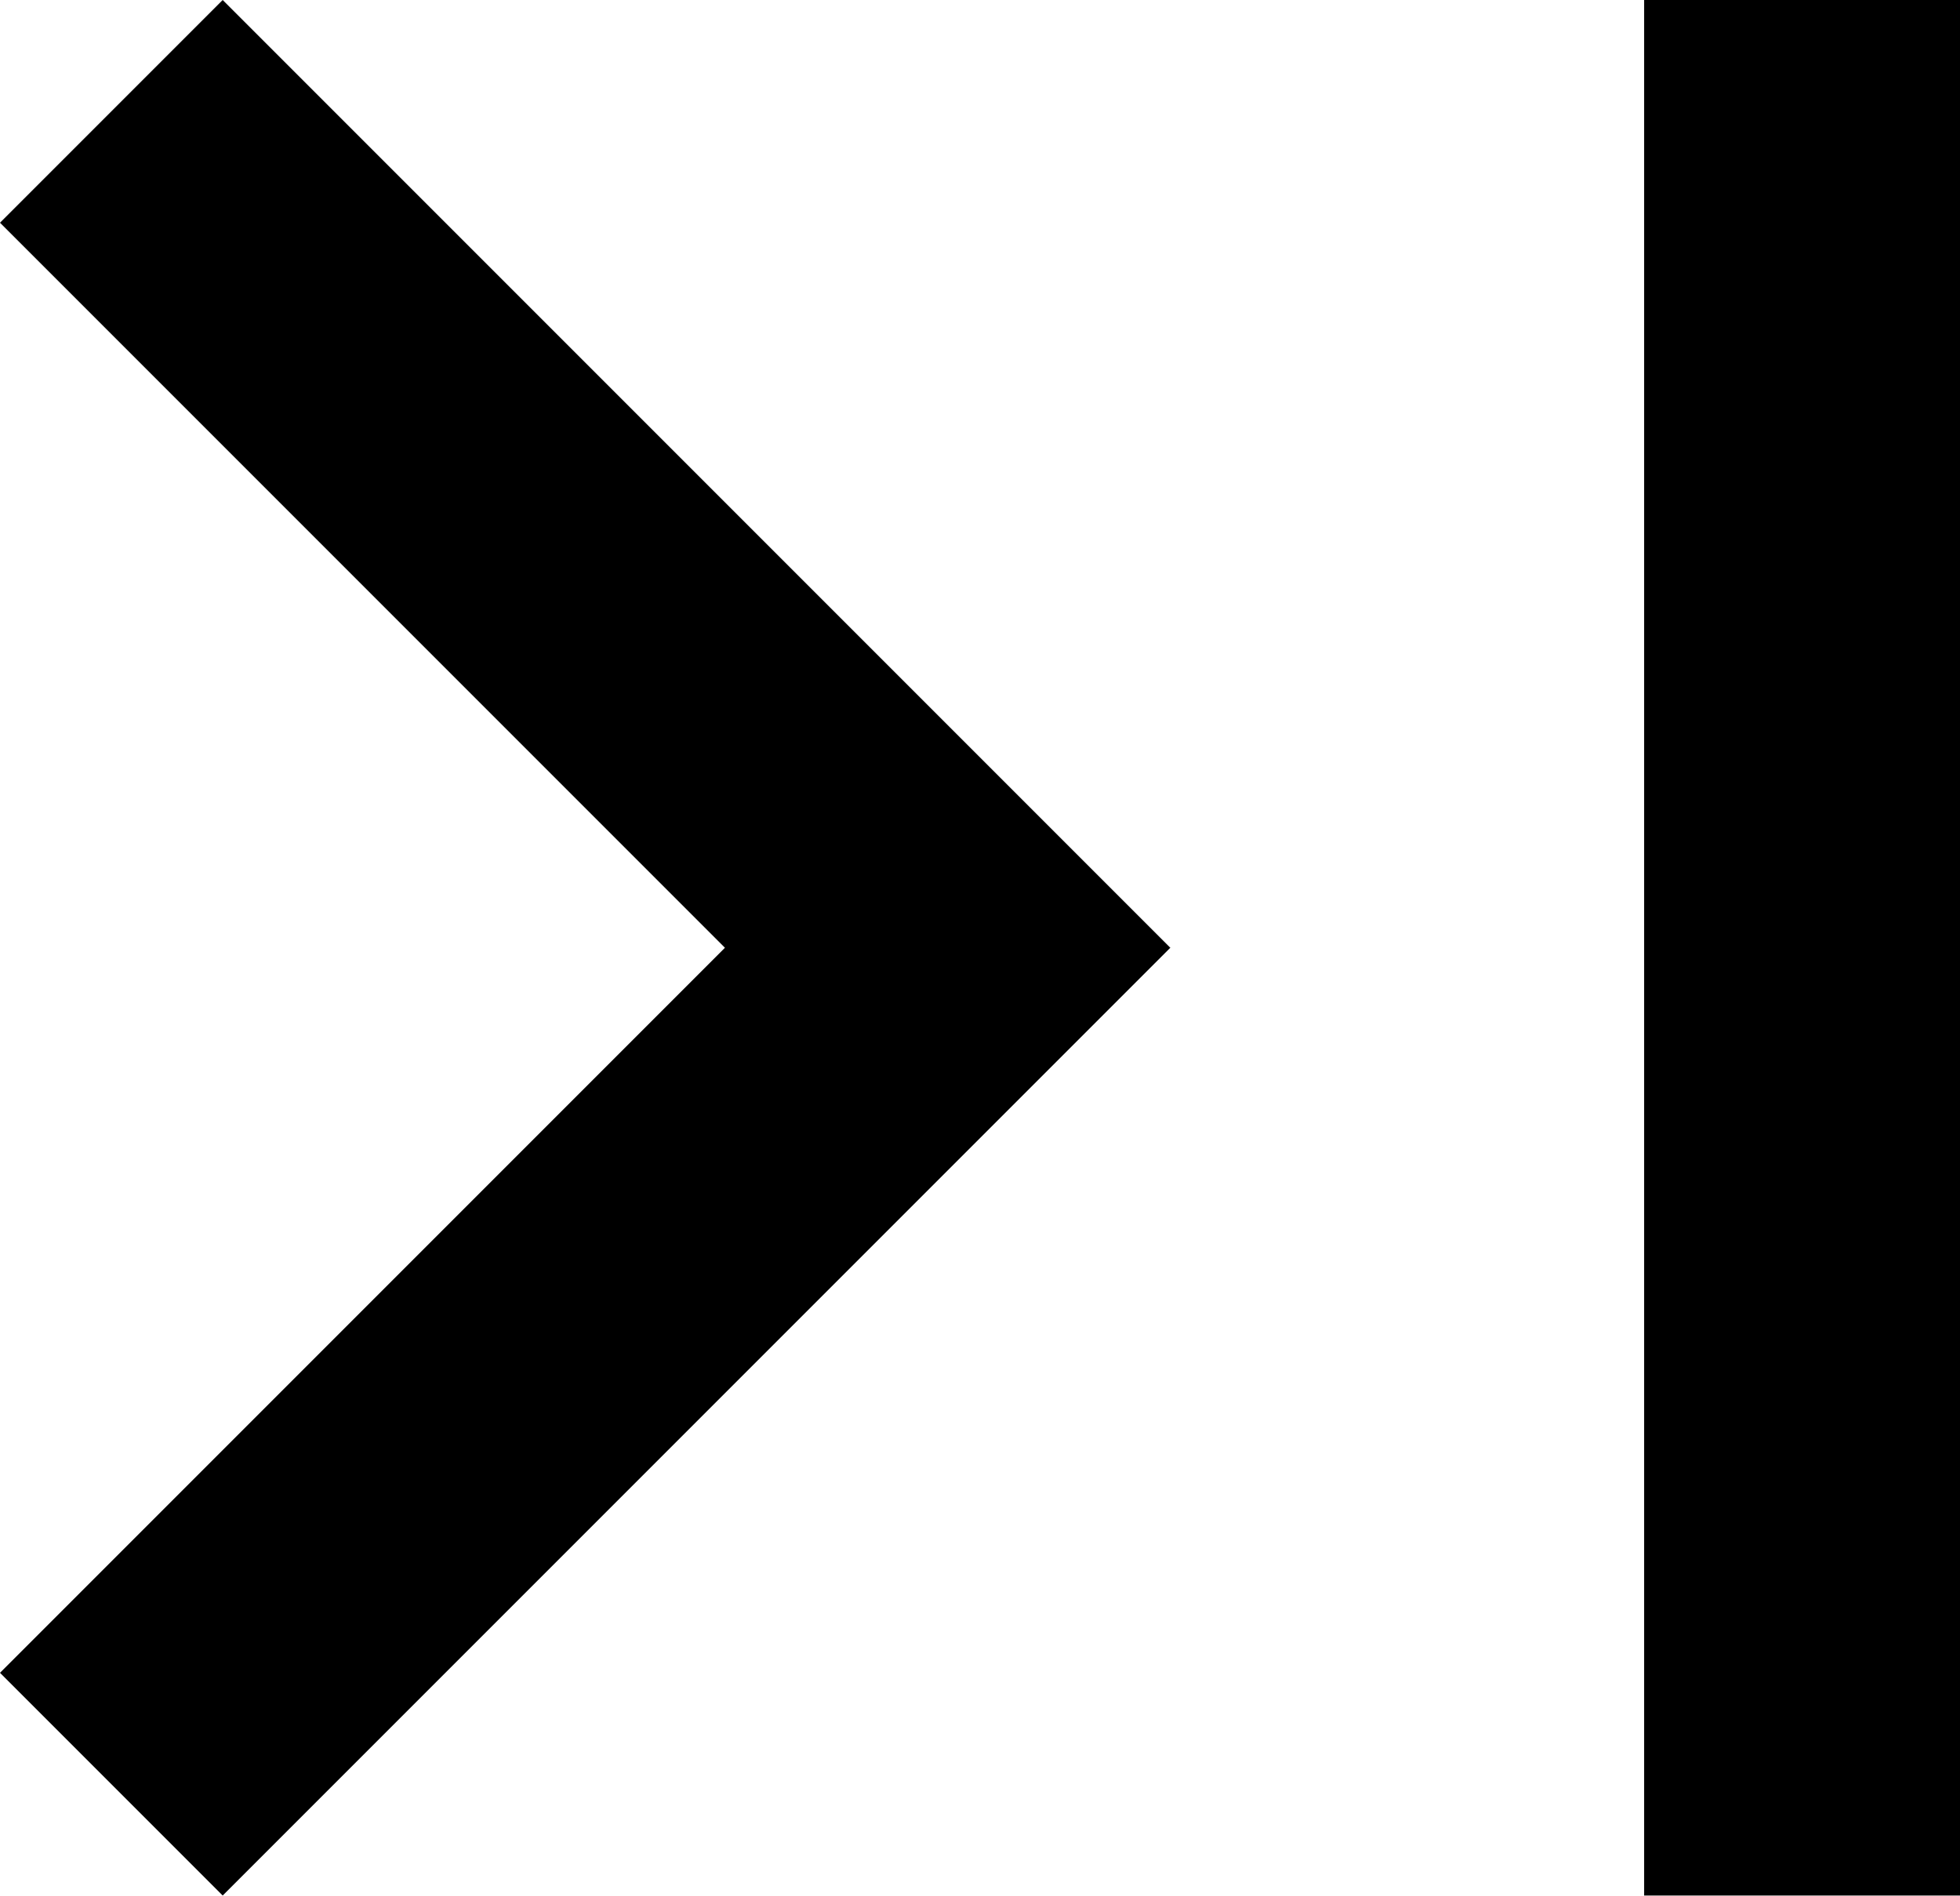
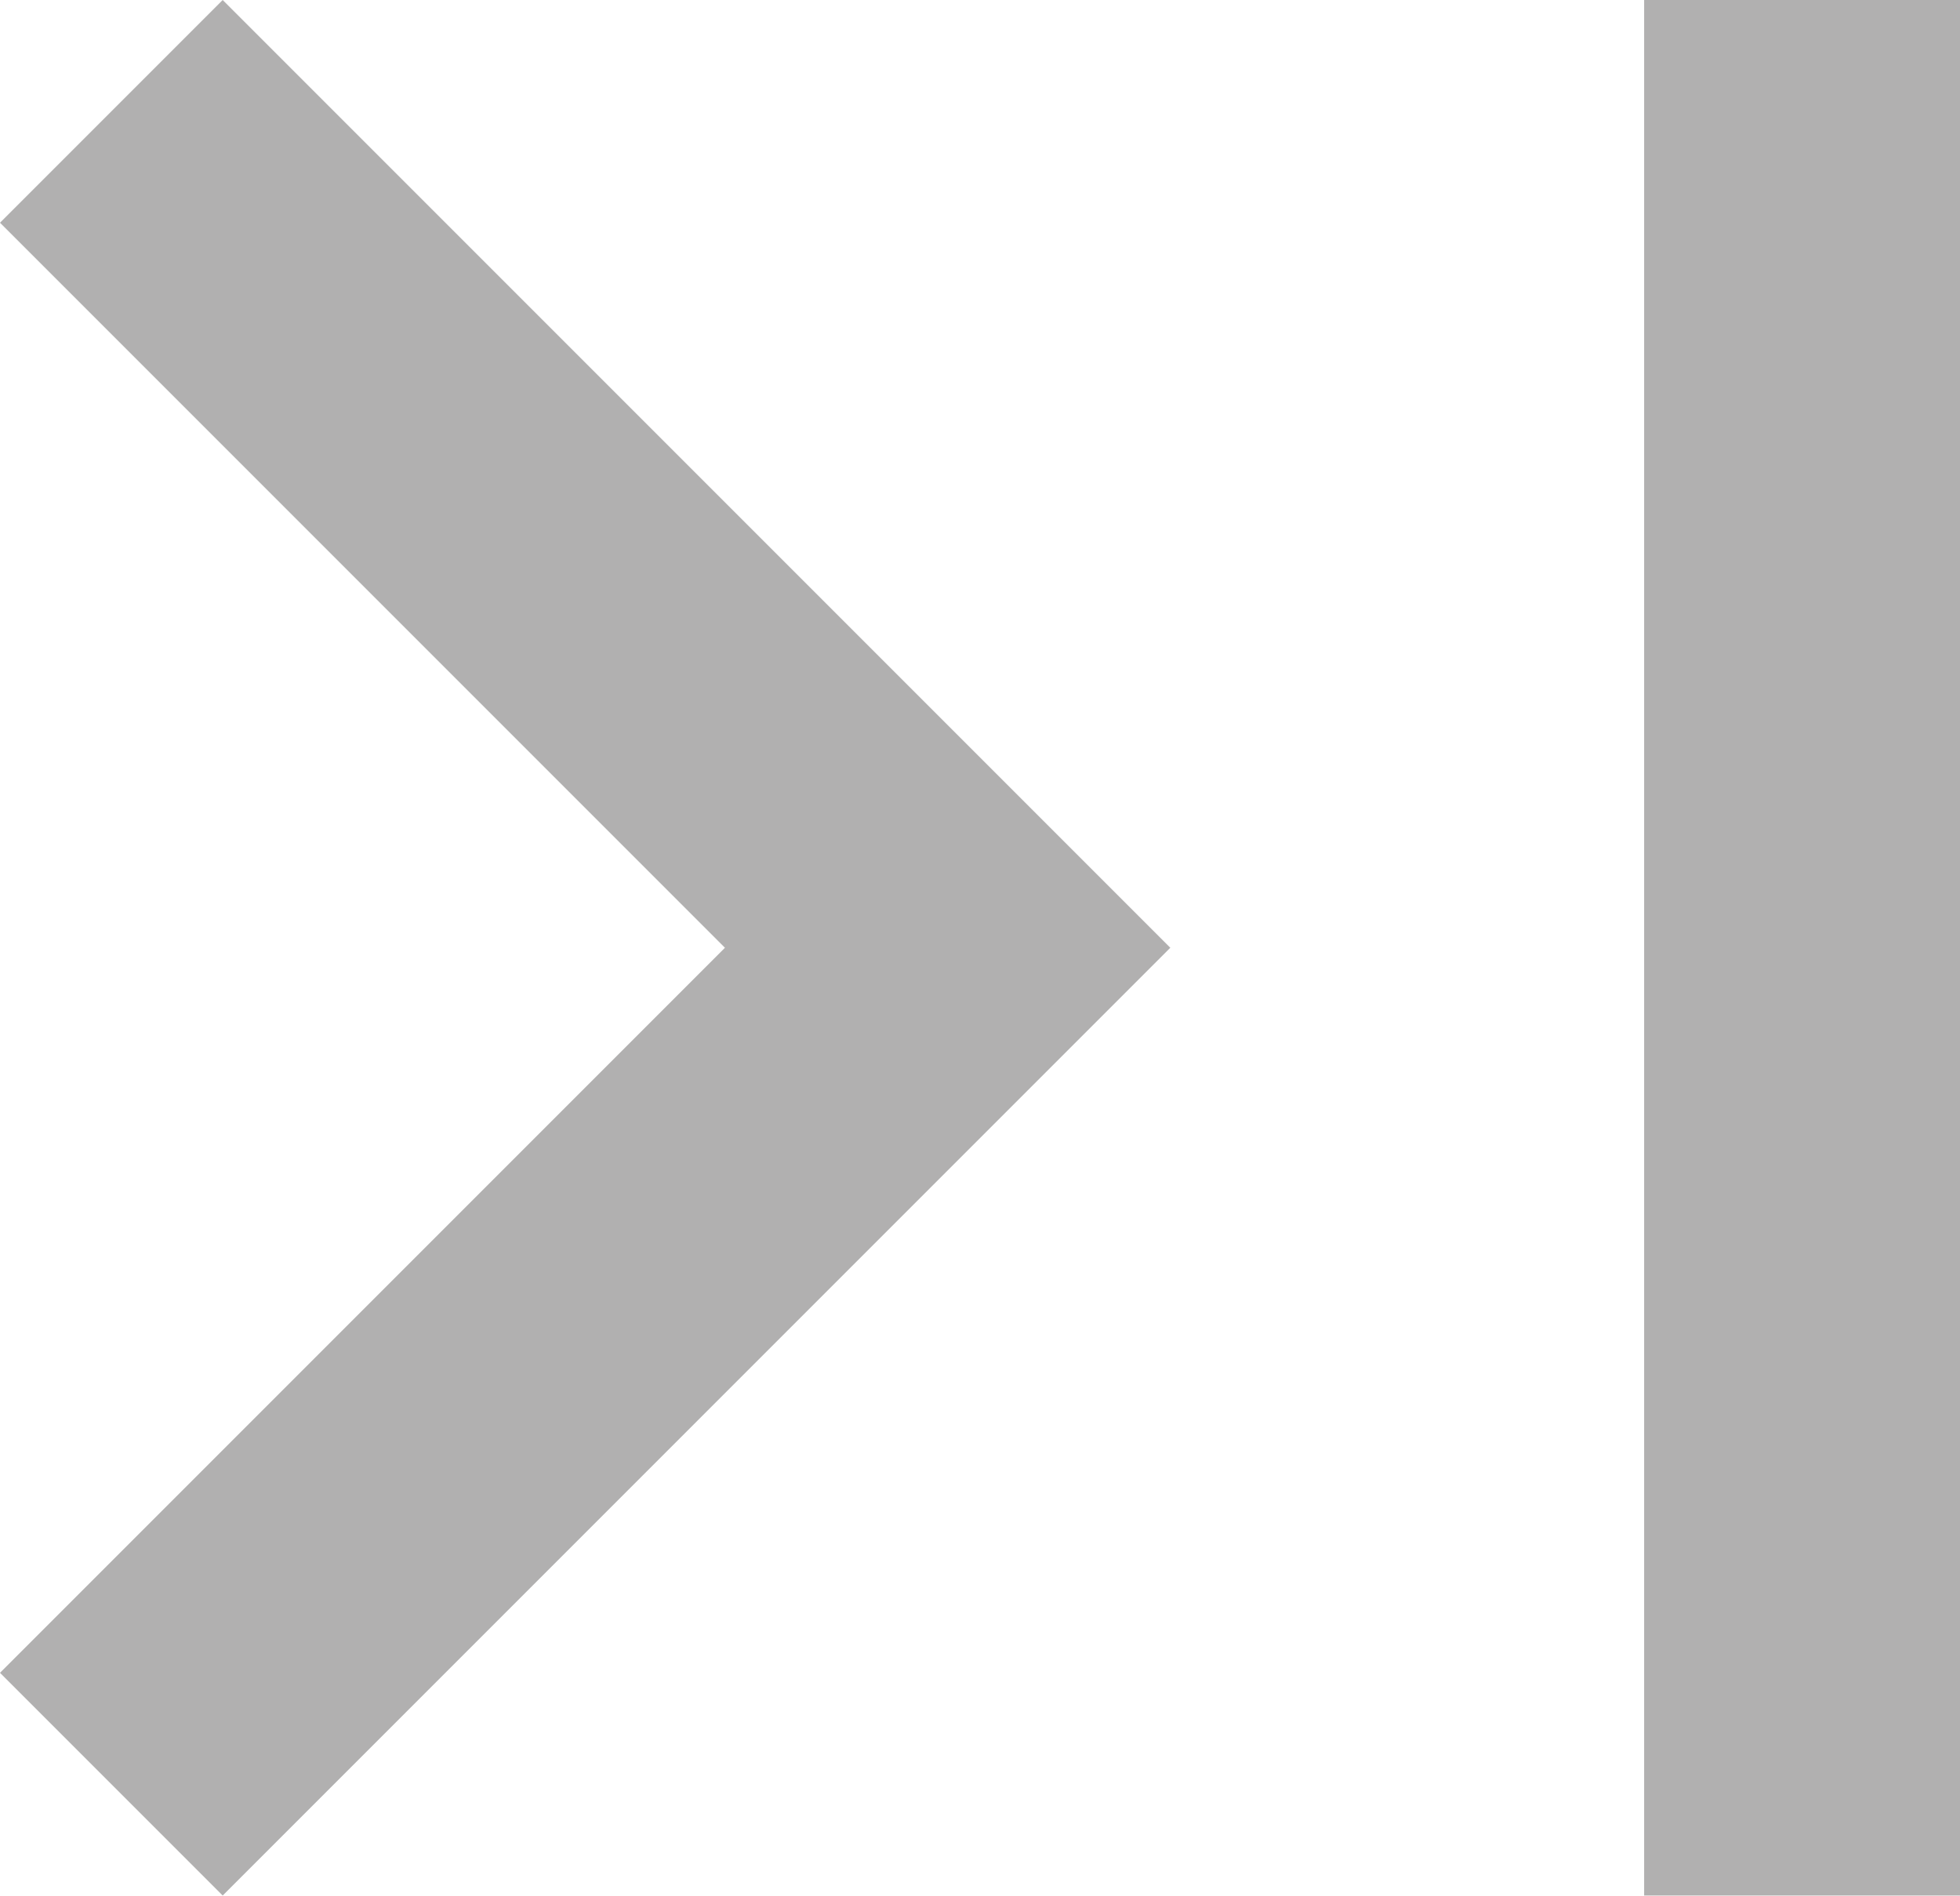
<svg xmlns="http://www.w3.org/2000/svg" width="12.41" height="12" viewBox="0 0 12.41 12">
-   <path id="Path_2465" data-name="Path 2465" d="M5.59,7.41,10.18,12,5.59,16.59,7,18l6-6L7,6ZM16,6h2V18H16Z" transform="translate(-5.59 -6)" />
+   <path id="Path_2465" data-name="Path 2465" d="M5.59,7.41,10.18,12,5.59,16.59,7,18l6-6L7,6ZM16,6h2V18H16Z" transform="translate(-5.59 -6)" style="&#10;    fill: #b1b0b0;&#10;" />
</svg>
